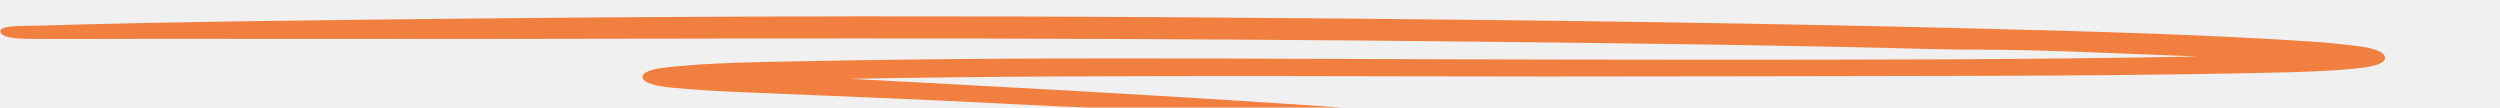
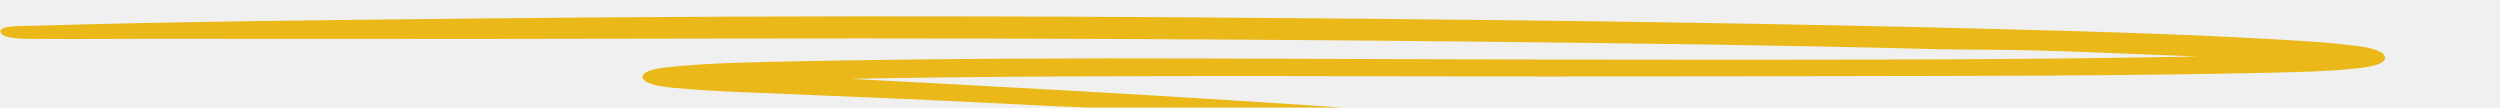
<svg xmlns="http://www.w3.org/2000/svg" width="186" height="8" viewBox="0 0 186 8" fill="none">
  <g clip-path="url(#clip0_2738_9857)">
    <g clip-path="url(#clip1_2738_9857)">
      <g clip-path="url(#clip2_2738_9857)">
-         <path d="M63.183 5.86C68.725 6.157 74.265 6.439 79.799 6.755C87.606 7.201 95.399 7.682 103.17 8.231C103.693 8.268 104.421 8.269 104.403 8.492C104.377 8.727 103.618 8.663 103.12 8.652C93.839 8.408 84.556 8.232 75.289 7.743C68.542 7.386 61.761 7.136 54.992 6.85C53.342 6.786 51.694 6.678 50.049 6.528C48.871 6.414 47.892 6.202 47.811 5.768C47.737 5.342 48.589 5.114 49.713 4.997C53.014 4.65 56.537 4.617 60.008 4.549C69.924 4.356 79.886 4.321 89.867 4.352C101.921 4.39 113.975 4.442 126.023 4.444C138.536 4.446 151.057 4.446 163.511 4.2C158.092 4.011 152.682 3.707 147.252 3.693C146.183 3.69 145.114 3.686 144.046 3.658C132.609 3.352 121.187 3.222 109.766 3.098C97.636 2.964 85.509 2.898 73.397 2.869C60.923 2.837 48.468 2.888 35.999 2.896C27.637 2.899 19.262 2.89 10.9 2.887C8.349 2.887 5.803 2.914 3.252 2.894C2.007 2.884 0.234 2.963 0.038 2.396C-0.139 1.872 1.591 1.945 2.699 1.911C13.399 1.597 24.183 1.501 34.956 1.381C47.824 1.245 60.694 1.193 73.563 1.224C82.764 1.242 91.977 1.308 101.196 1.391C116.96 1.534 132.728 1.754 148.504 2.159C156.363 2.363 164.221 2.581 172.019 3.095C173.132 3.169 174.238 3.286 175.317 3.413C176.553 3.563 177.418 3.843 177.446 4.283C177.474 4.732 176.563 4.962 175.393 5.085C173.276 5.308 171.018 5.365 168.787 5.412C160.65 5.59 152.477 5.639 144.284 5.65C134.617 5.665 124.956 5.691 115.288 5.693C108.349 5.697 101.398 5.66 94.459 5.659C84.024 5.657 73.589 5.671 63.189 5.864L63.183 5.86Z" fill="#F17F3F" />
+         <path d="M63.183 5.86C68.725 6.157 74.265 6.439 79.799 6.755C87.606 7.201 95.399 7.682 103.17 8.231C103.693 8.268 104.421 8.269 104.403 8.492C104.377 8.727 103.618 8.663 103.12 8.652C93.839 8.408 84.556 8.232 75.289 7.743C68.542 7.386 61.761 7.136 54.992 6.85C53.342 6.786 51.694 6.678 50.049 6.528C48.871 6.414 47.892 6.202 47.811 5.768C47.737 5.342 48.589 5.114 49.713 4.997C53.014 4.65 56.537 4.617 60.008 4.549C69.924 4.356 79.886 4.321 89.867 4.352C101.921 4.39 113.975 4.442 126.023 4.444C138.536 4.446 151.057 4.446 163.511 4.2C158.092 4.011 152.682 3.707 147.252 3.693C146.183 3.69 145.114 3.686 144.046 3.658C132.609 3.352 121.187 3.222 109.766 3.098C97.636 2.964 85.509 2.898 73.397 2.869C60.923 2.837 48.468 2.888 35.999 2.896C27.637 2.899 19.262 2.89 10.9 2.887C8.349 2.887 5.803 2.914 3.252 2.894C2.007 2.884 0.234 2.963 0.038 2.396C-0.139 1.872 1.591 1.945 2.699 1.911C13.399 1.597 24.183 1.501 34.956 1.381C47.824 1.245 60.694 1.193 73.563 1.224C82.764 1.242 91.977 1.308 101.196 1.391C116.96 1.534 132.728 1.754 148.504 2.159C156.363 2.363 164.221 2.581 172.019 3.095C173.132 3.169 174.238 3.286 175.317 3.413C176.553 3.563 177.418 3.843 177.446 4.283C177.474 4.732 176.563 4.962 175.393 5.085C173.276 5.308 171.018 5.365 168.787 5.412C160.65 5.59 152.477 5.639 144.284 5.65C134.617 5.665 124.956 5.691 115.288 5.693C108.349 5.697 101.398 5.66 94.459 5.659C84.024 5.657 73.589 5.671 63.189 5.864L63.183 5.86Z" fill="#EAB819" />
      </g>
    </g>
  </g>
  <defs>
    <clipPath id="clip0_2738_9857">
      <rect width="186" height="8" fill="white" />
    </clipPath>
    <clipPath id="clip1_2738_9857">
      <rect width="186" height="8" fill="white" />
    </clipPath>
    <clipPath id="clip2_2738_9857">
      <rect width="186" height="10.492" fill="white" transform="translate(0 -1.24609)" />
    </clipPath>
  </defs>
</svg>
